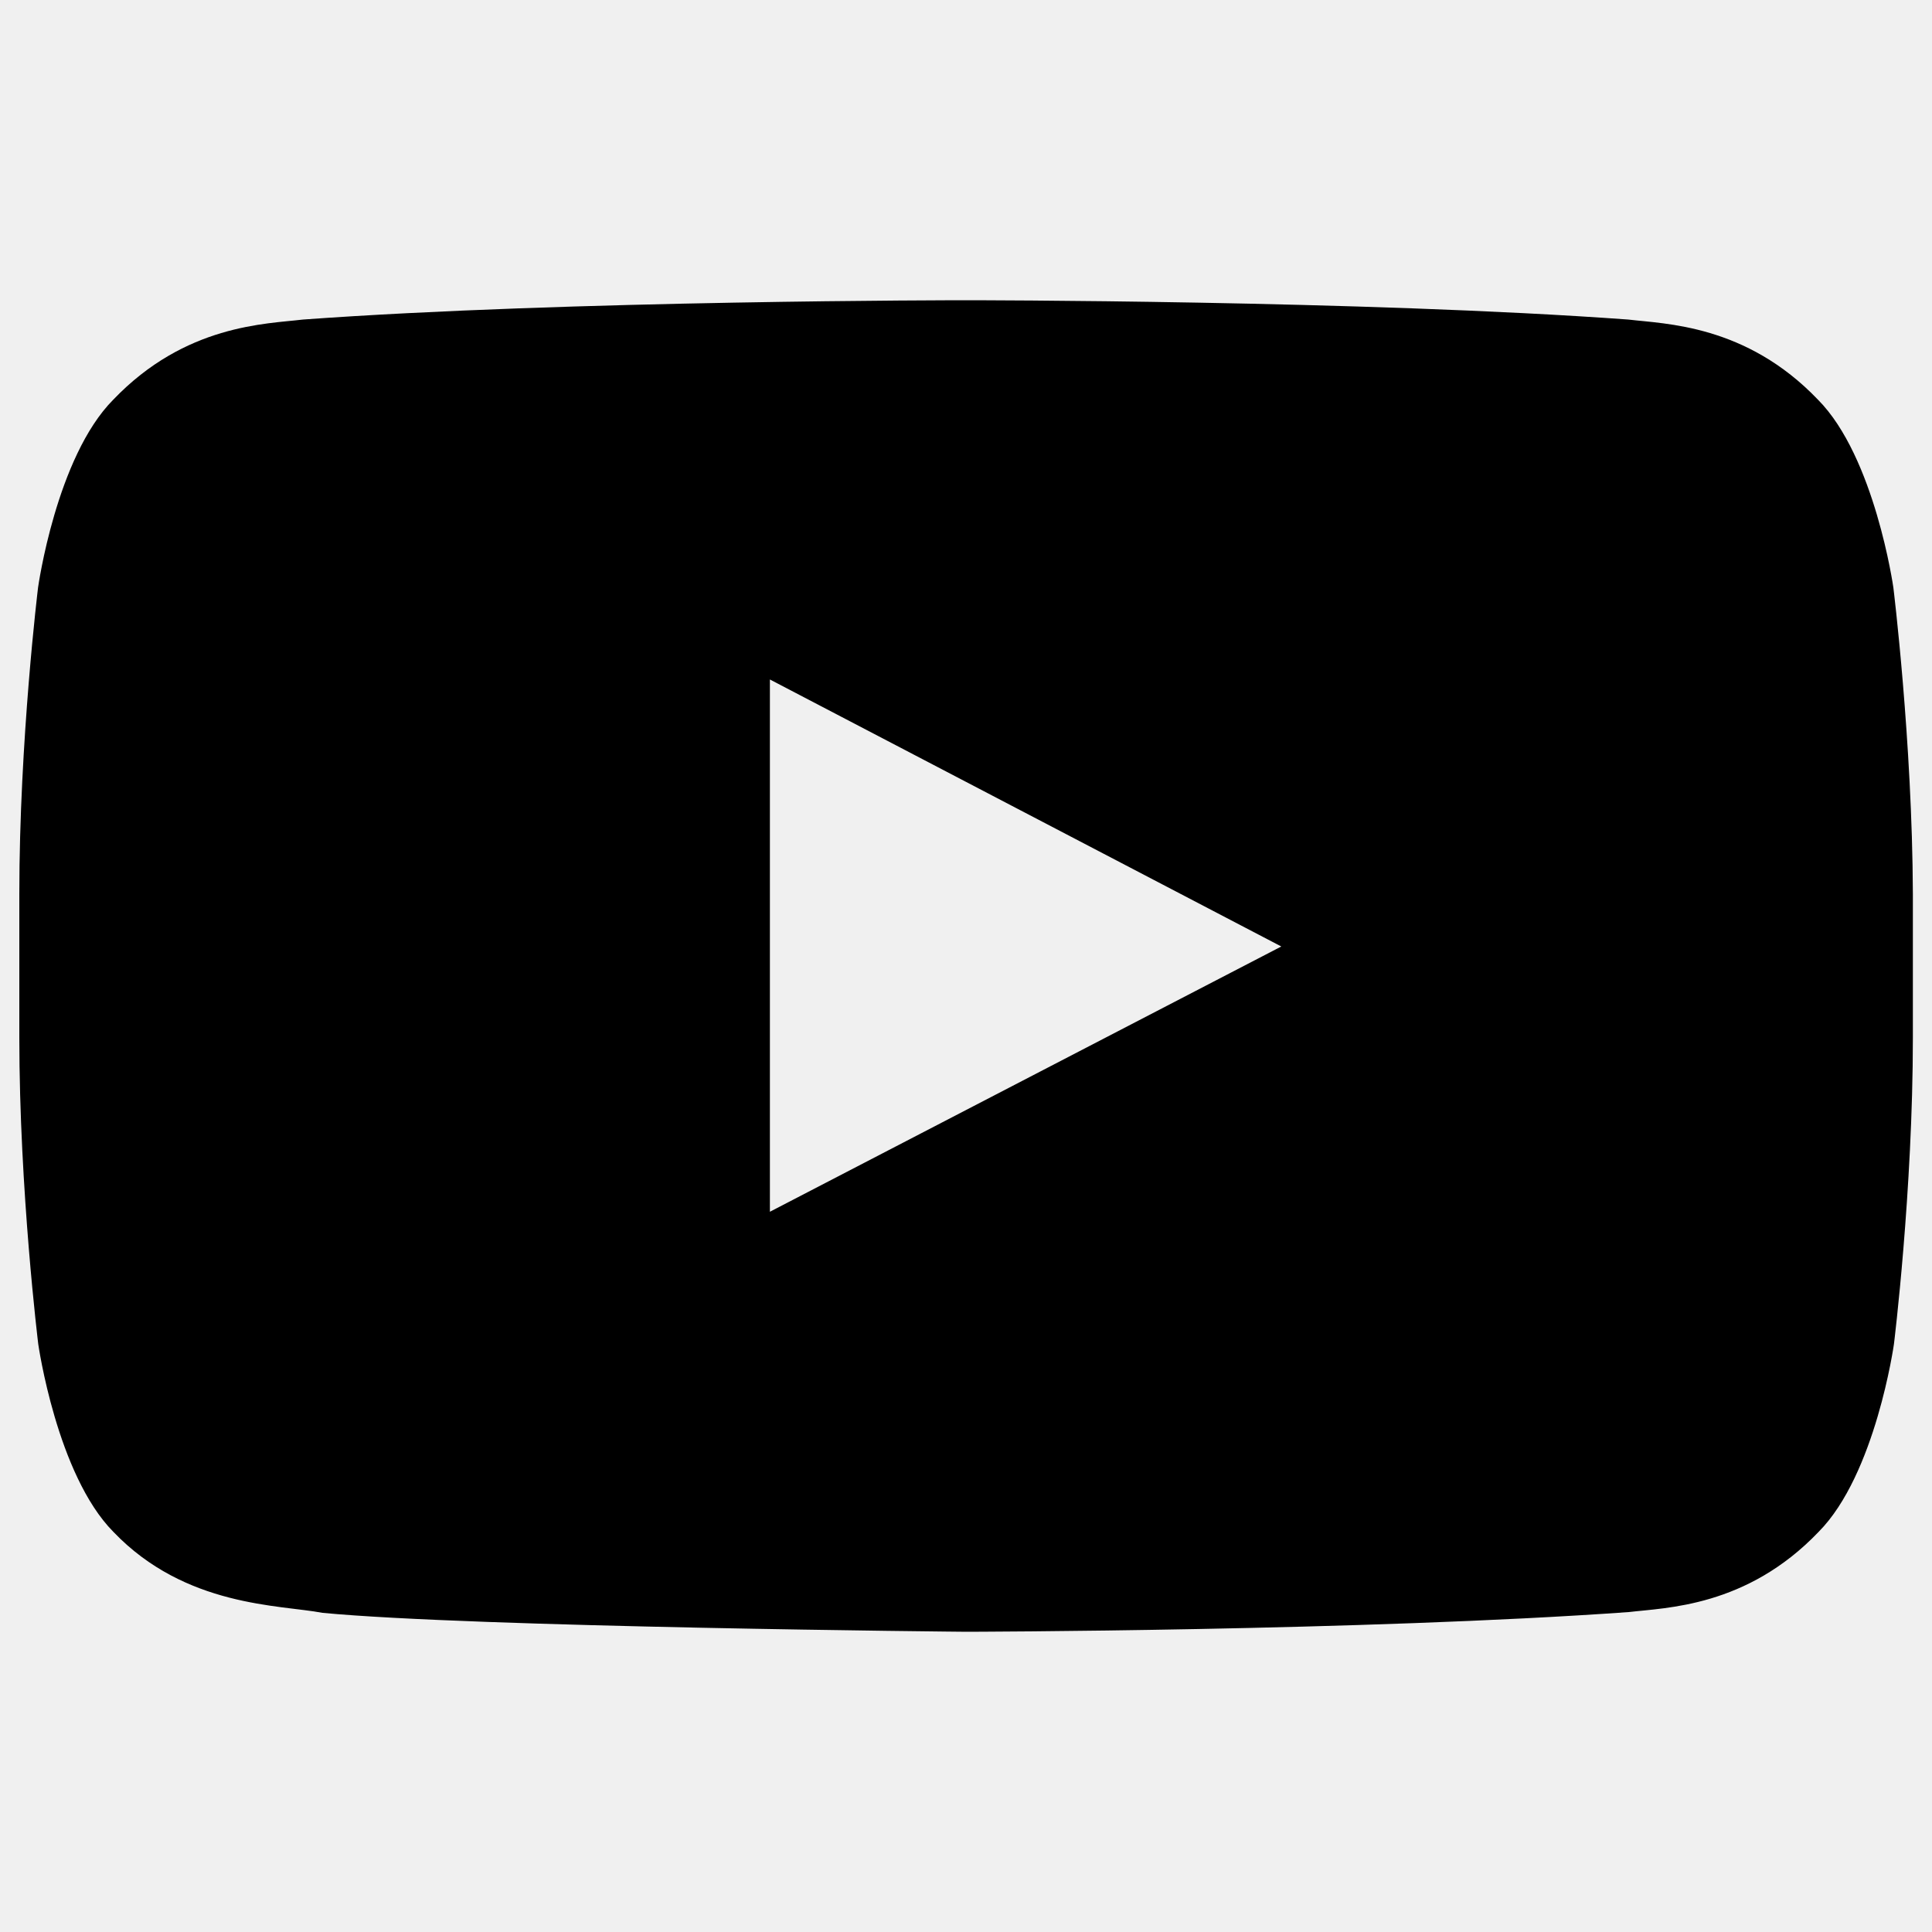
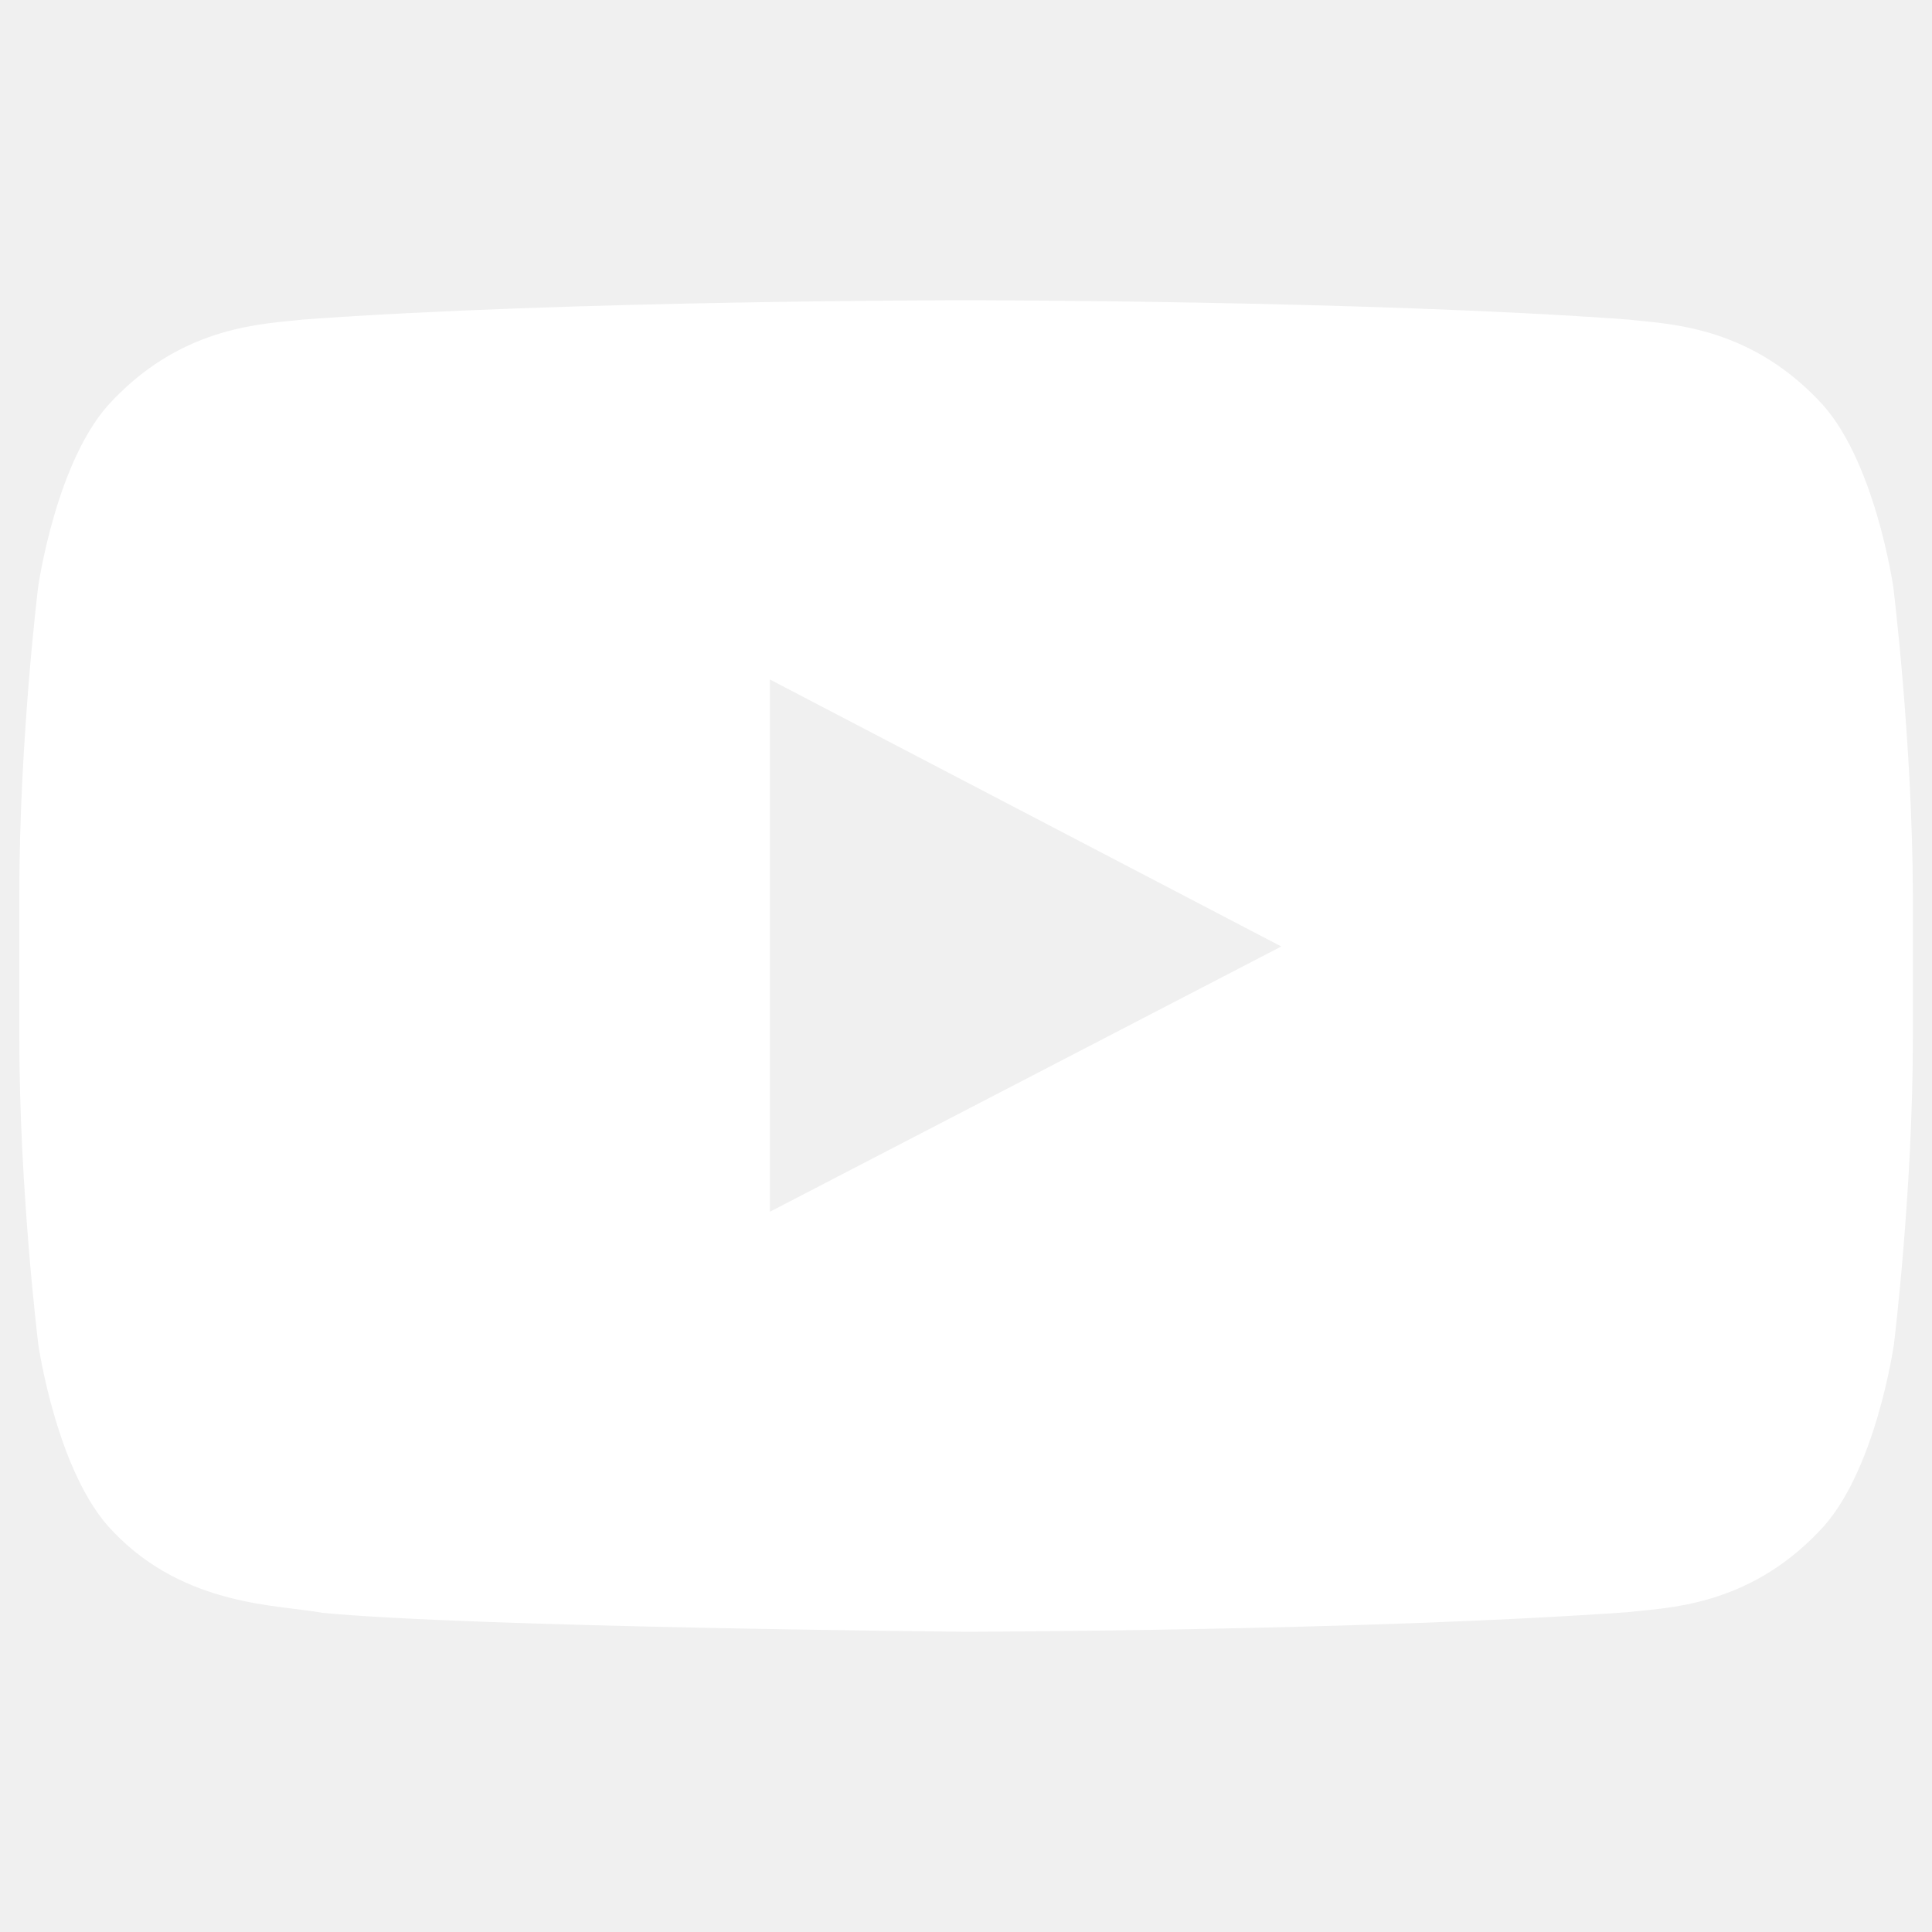
<svg xmlns="http://www.w3.org/2000/svg" version="1.1" x="0px" y="0px" viewBox="0 0 1000 1000" enable-background="new 0 0 1000 1000" xml:space="preserve">
  <g>
-     <path d="M980,304.1c0,0-9.6-67.6-39-97.2c-37.3-39-79.1-39.2-98.2-41.5c-137-10-342.8-10-342.8-10h-0.4c0,0-205.8,0-342.8,10c-19.1,2.3-60.9,2.5-98.2,41.5c-29.5,29.7-38.9,97.2-38.9,97.2S10,383.3,10,462.8V537c0,79.2,9.8,158.7,9.8,158.7s9.6,67.6,38.9,97.2c37.3,39,86.3,37.7,108.2,41.9c78.5,7.5,333.2,9.8,333.2,9.8s206-0.4,343-10.2c19.1-2.3,60.9-2.5,98.2-41.5c29.5-29.7,39-97.2,39-97.2s9.8-79.2,9.8-158.7v-74.3C989.8,383.6,980,304.1,980,304.1L980,304.1z M398.5,627.2V351.7l264.7,138.2L398.5,627.2L398.5,627.2z" />
+     <path fill="#FFF" d="M980,304.1c0,0-9.6-67.6-39-97.2c-37.3-39-79.1-39.2-98.2-41.5c-137-10-342.8-10-342.8-10h-0.4c0,0-205.8,0-342.8,10c-19.1,2.3-60.9,2.5-98.2,41.5c-29.5,29.7-38.9,97.2-38.9,97.2S10,383.3,10,462.8V537c0,79.2,9.8,158.7,9.8,158.7s9.6,67.6,38.9,97.2c37.3,39,86.3,37.7,108.2,41.9c78.5,7.5,333.2,9.8,333.2,9.8s206-0.4,343-10.2c19.1-2.3,60.9-2.5,98.2-41.5c29.5-29.7,39-97.2,39-97.2s9.8-79.2,9.8-158.7v-74.3C989.8,383.6,980,304.1,980,304.1L980,304.1z M398.5,627.2V351.7l264.7,138.2L398.5,627.2L398.5,627.2z" />
  </g>
</svg>
